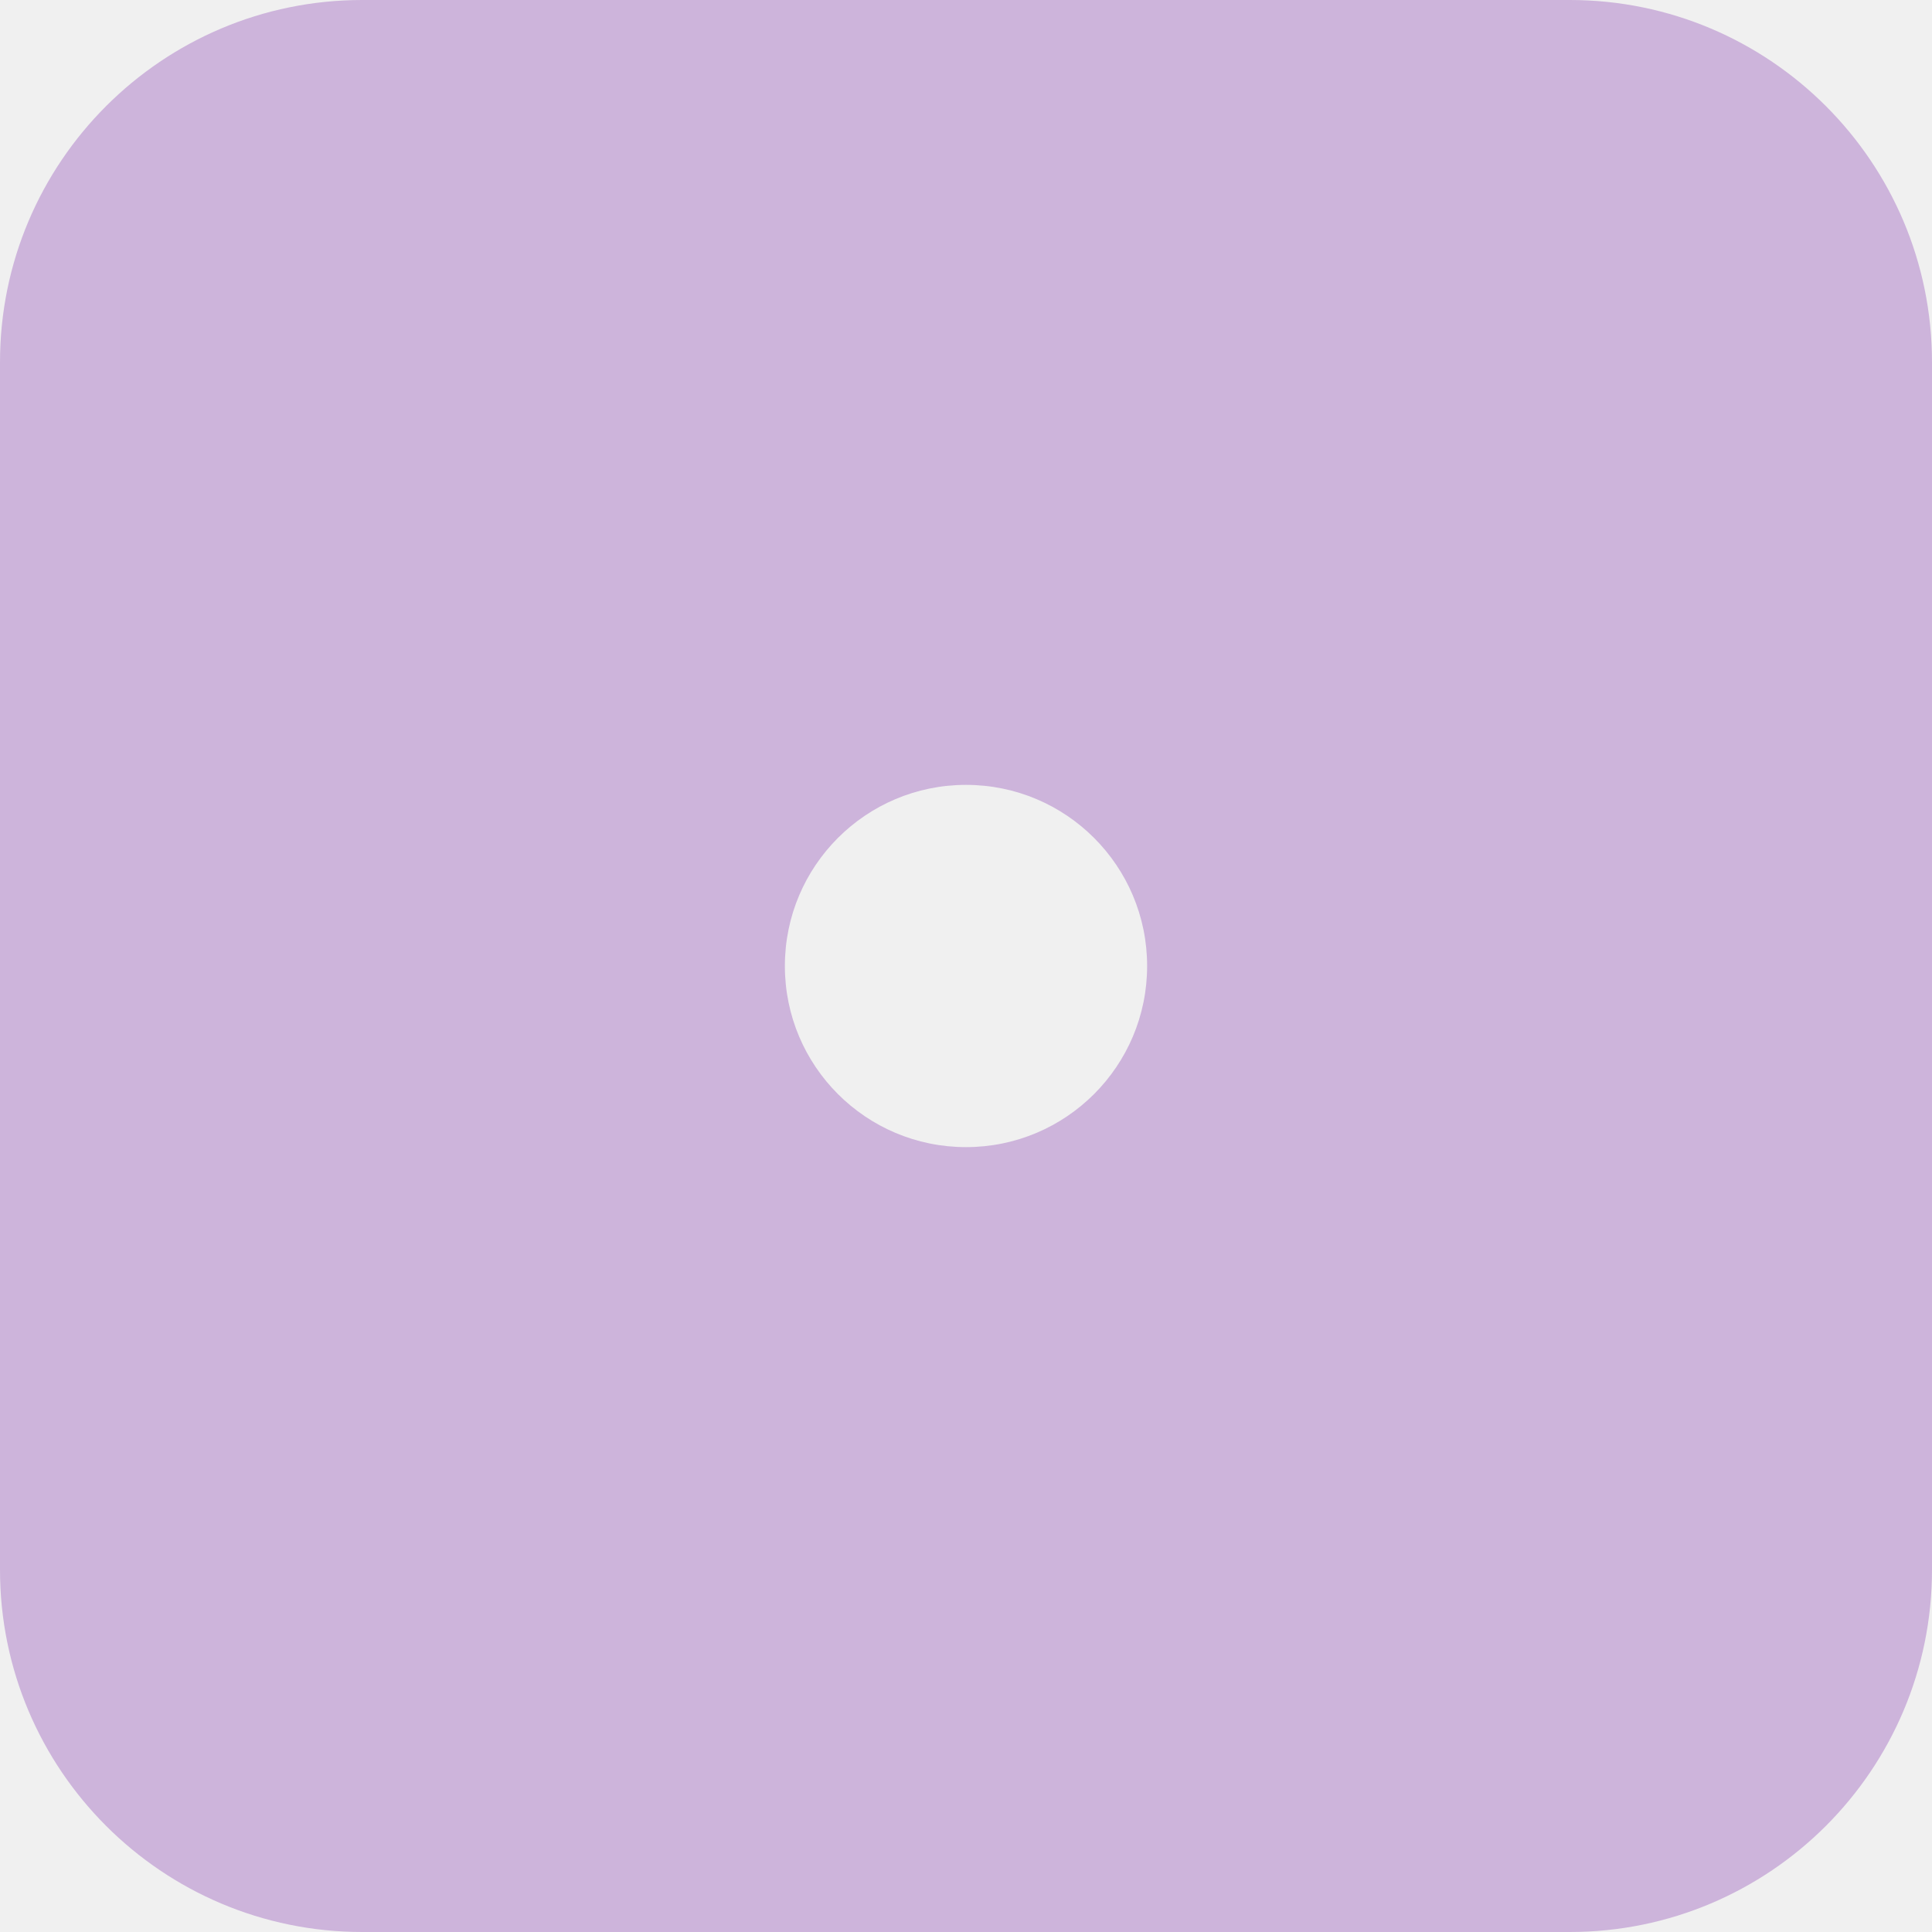
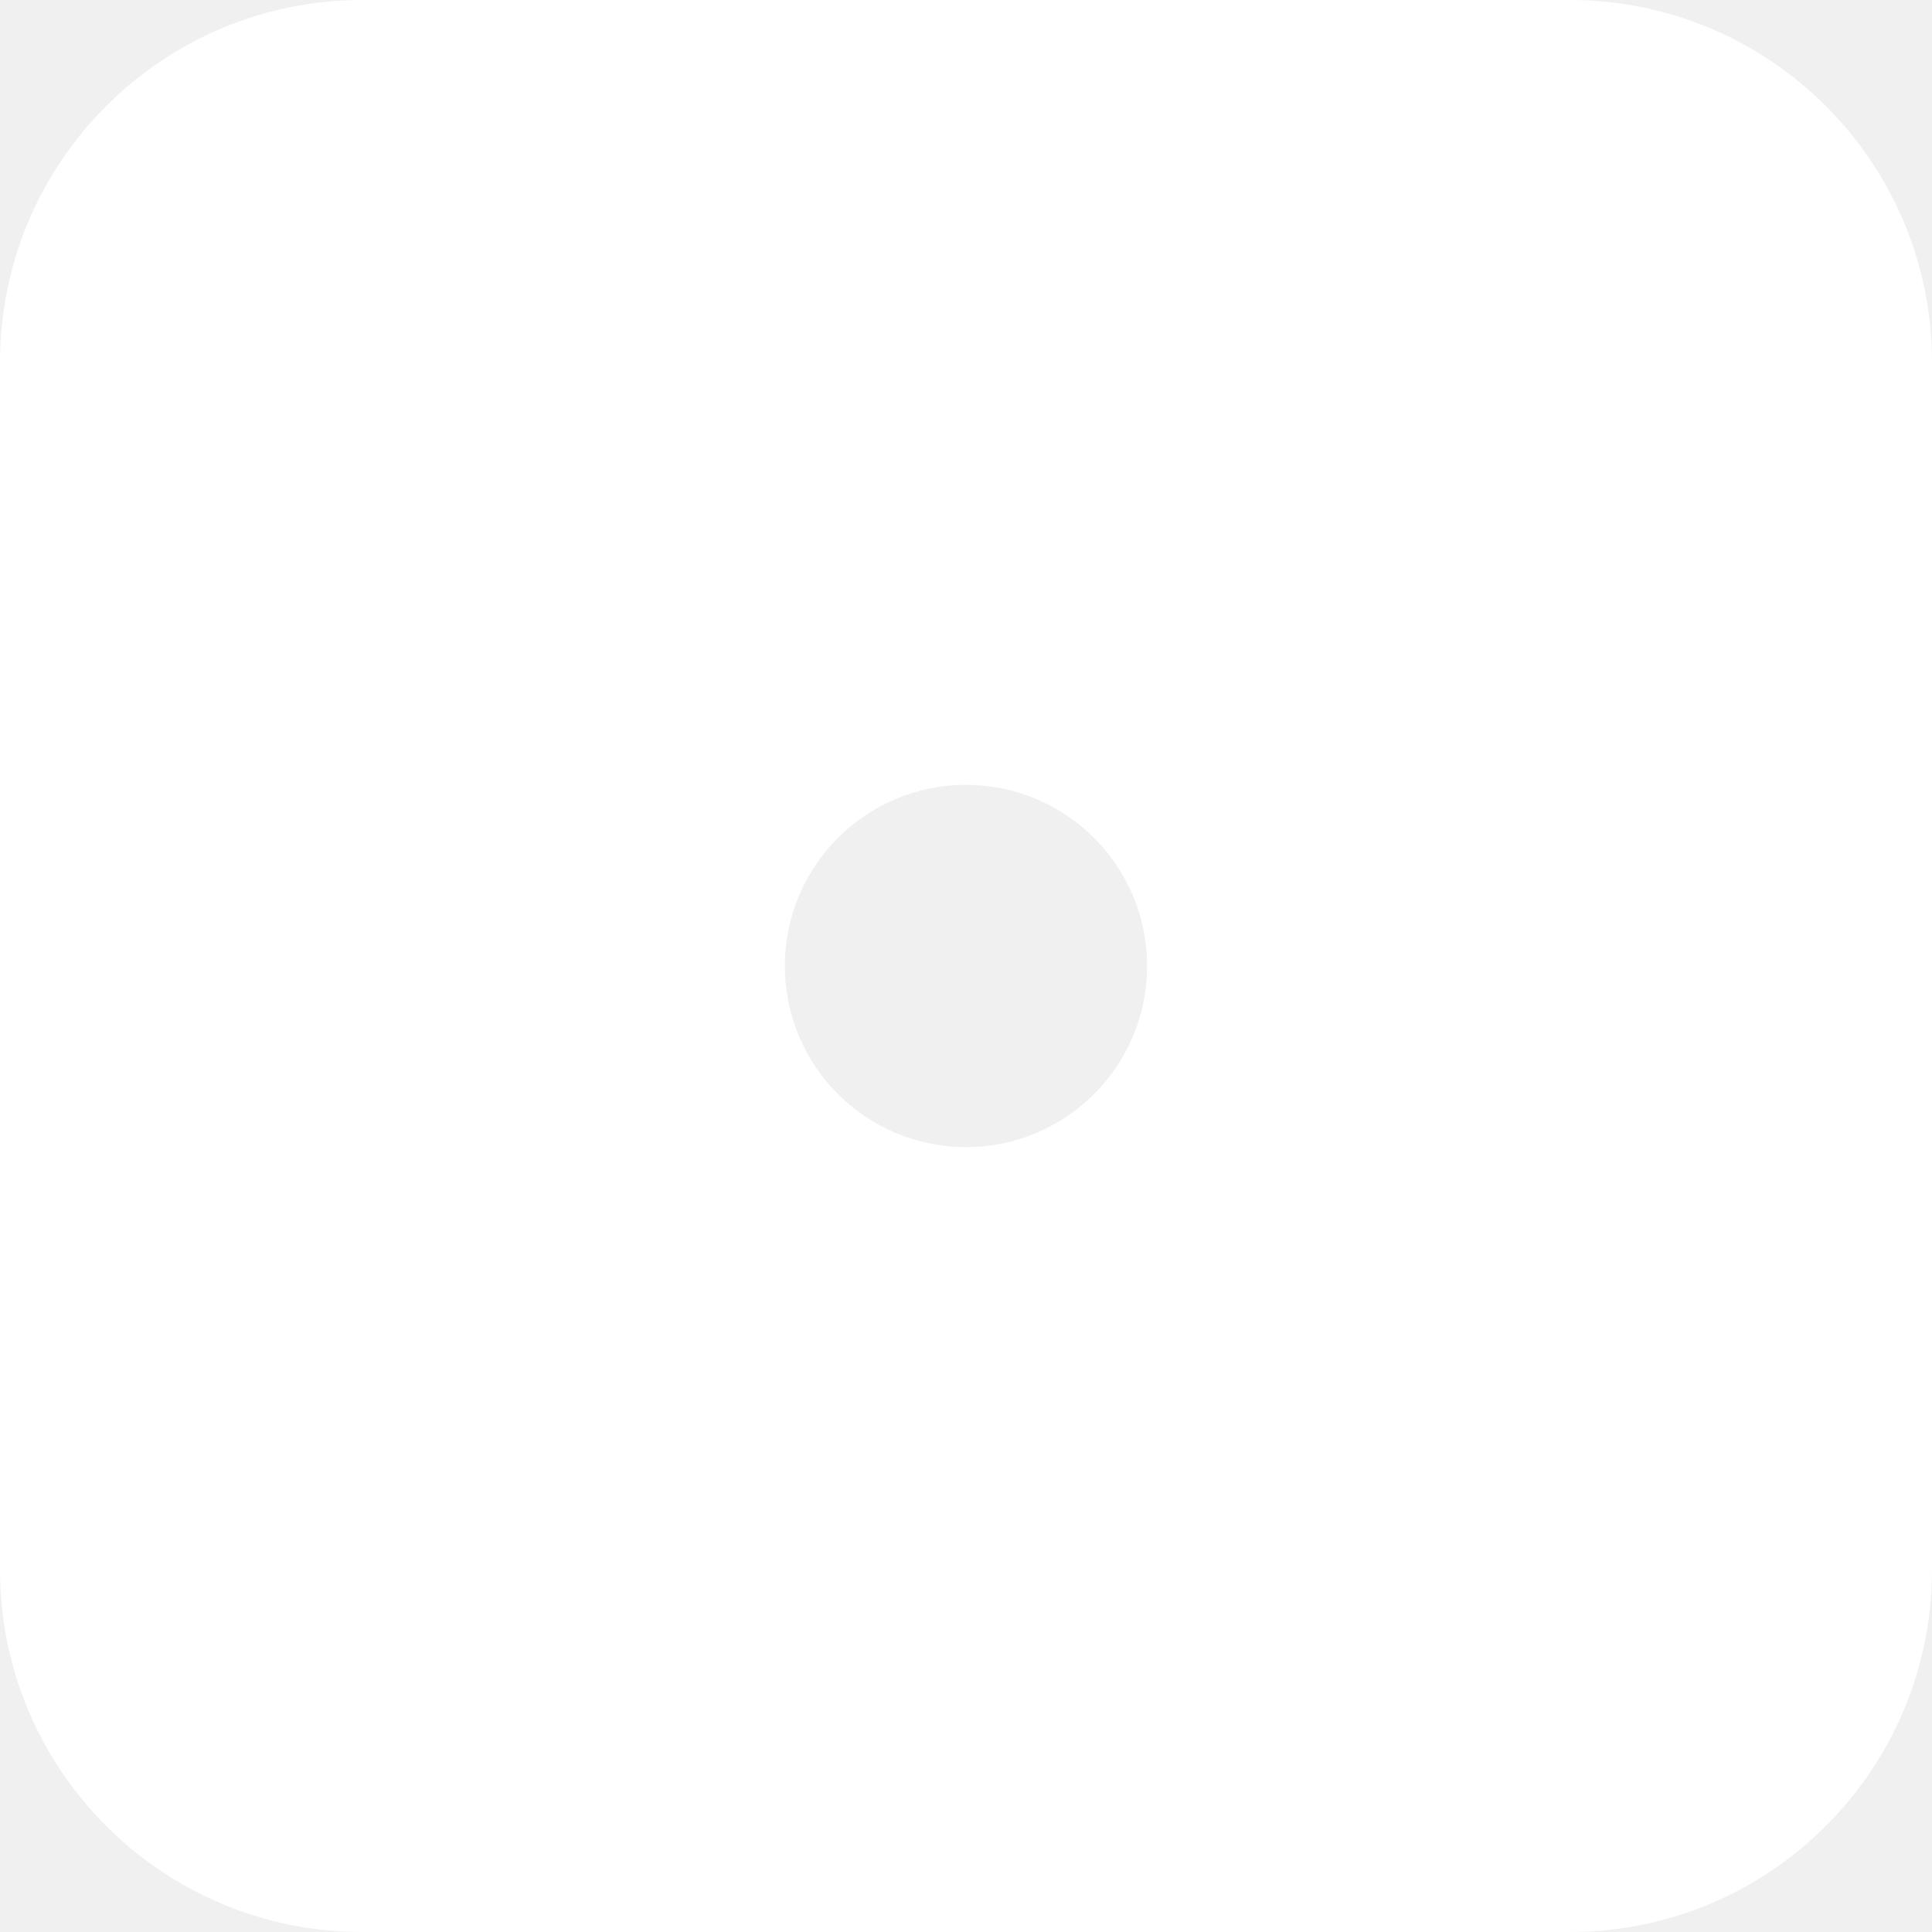
<svg xmlns="http://www.w3.org/2000/svg" width="100" height="100" viewBox="0 0 16 16">
-   <path fill="#cdb4db" d="M3 0a3 3 0 0 0-3 3v10a3 3 0 0 0 3 3h10a3 3 0 0 0 3-3V3a3 3 0 0 0-3-3H3zm5 9.5a1.5 1.5 0 1 1 0-3a1.5 1.5 0 0 1 0 3z" />
+   <path fill="white" d="M3 0a3 3 0 0 0-3 3v10a3 3 0 0 0 3 3h10a3 3 0 0 0 3-3V3a3 3 0 0 0-3-3H3zm5 9.5a1.5 1.5 0 1 1 0-3a1.5 1.5 0 0 1 0 3z" />
</svg>
